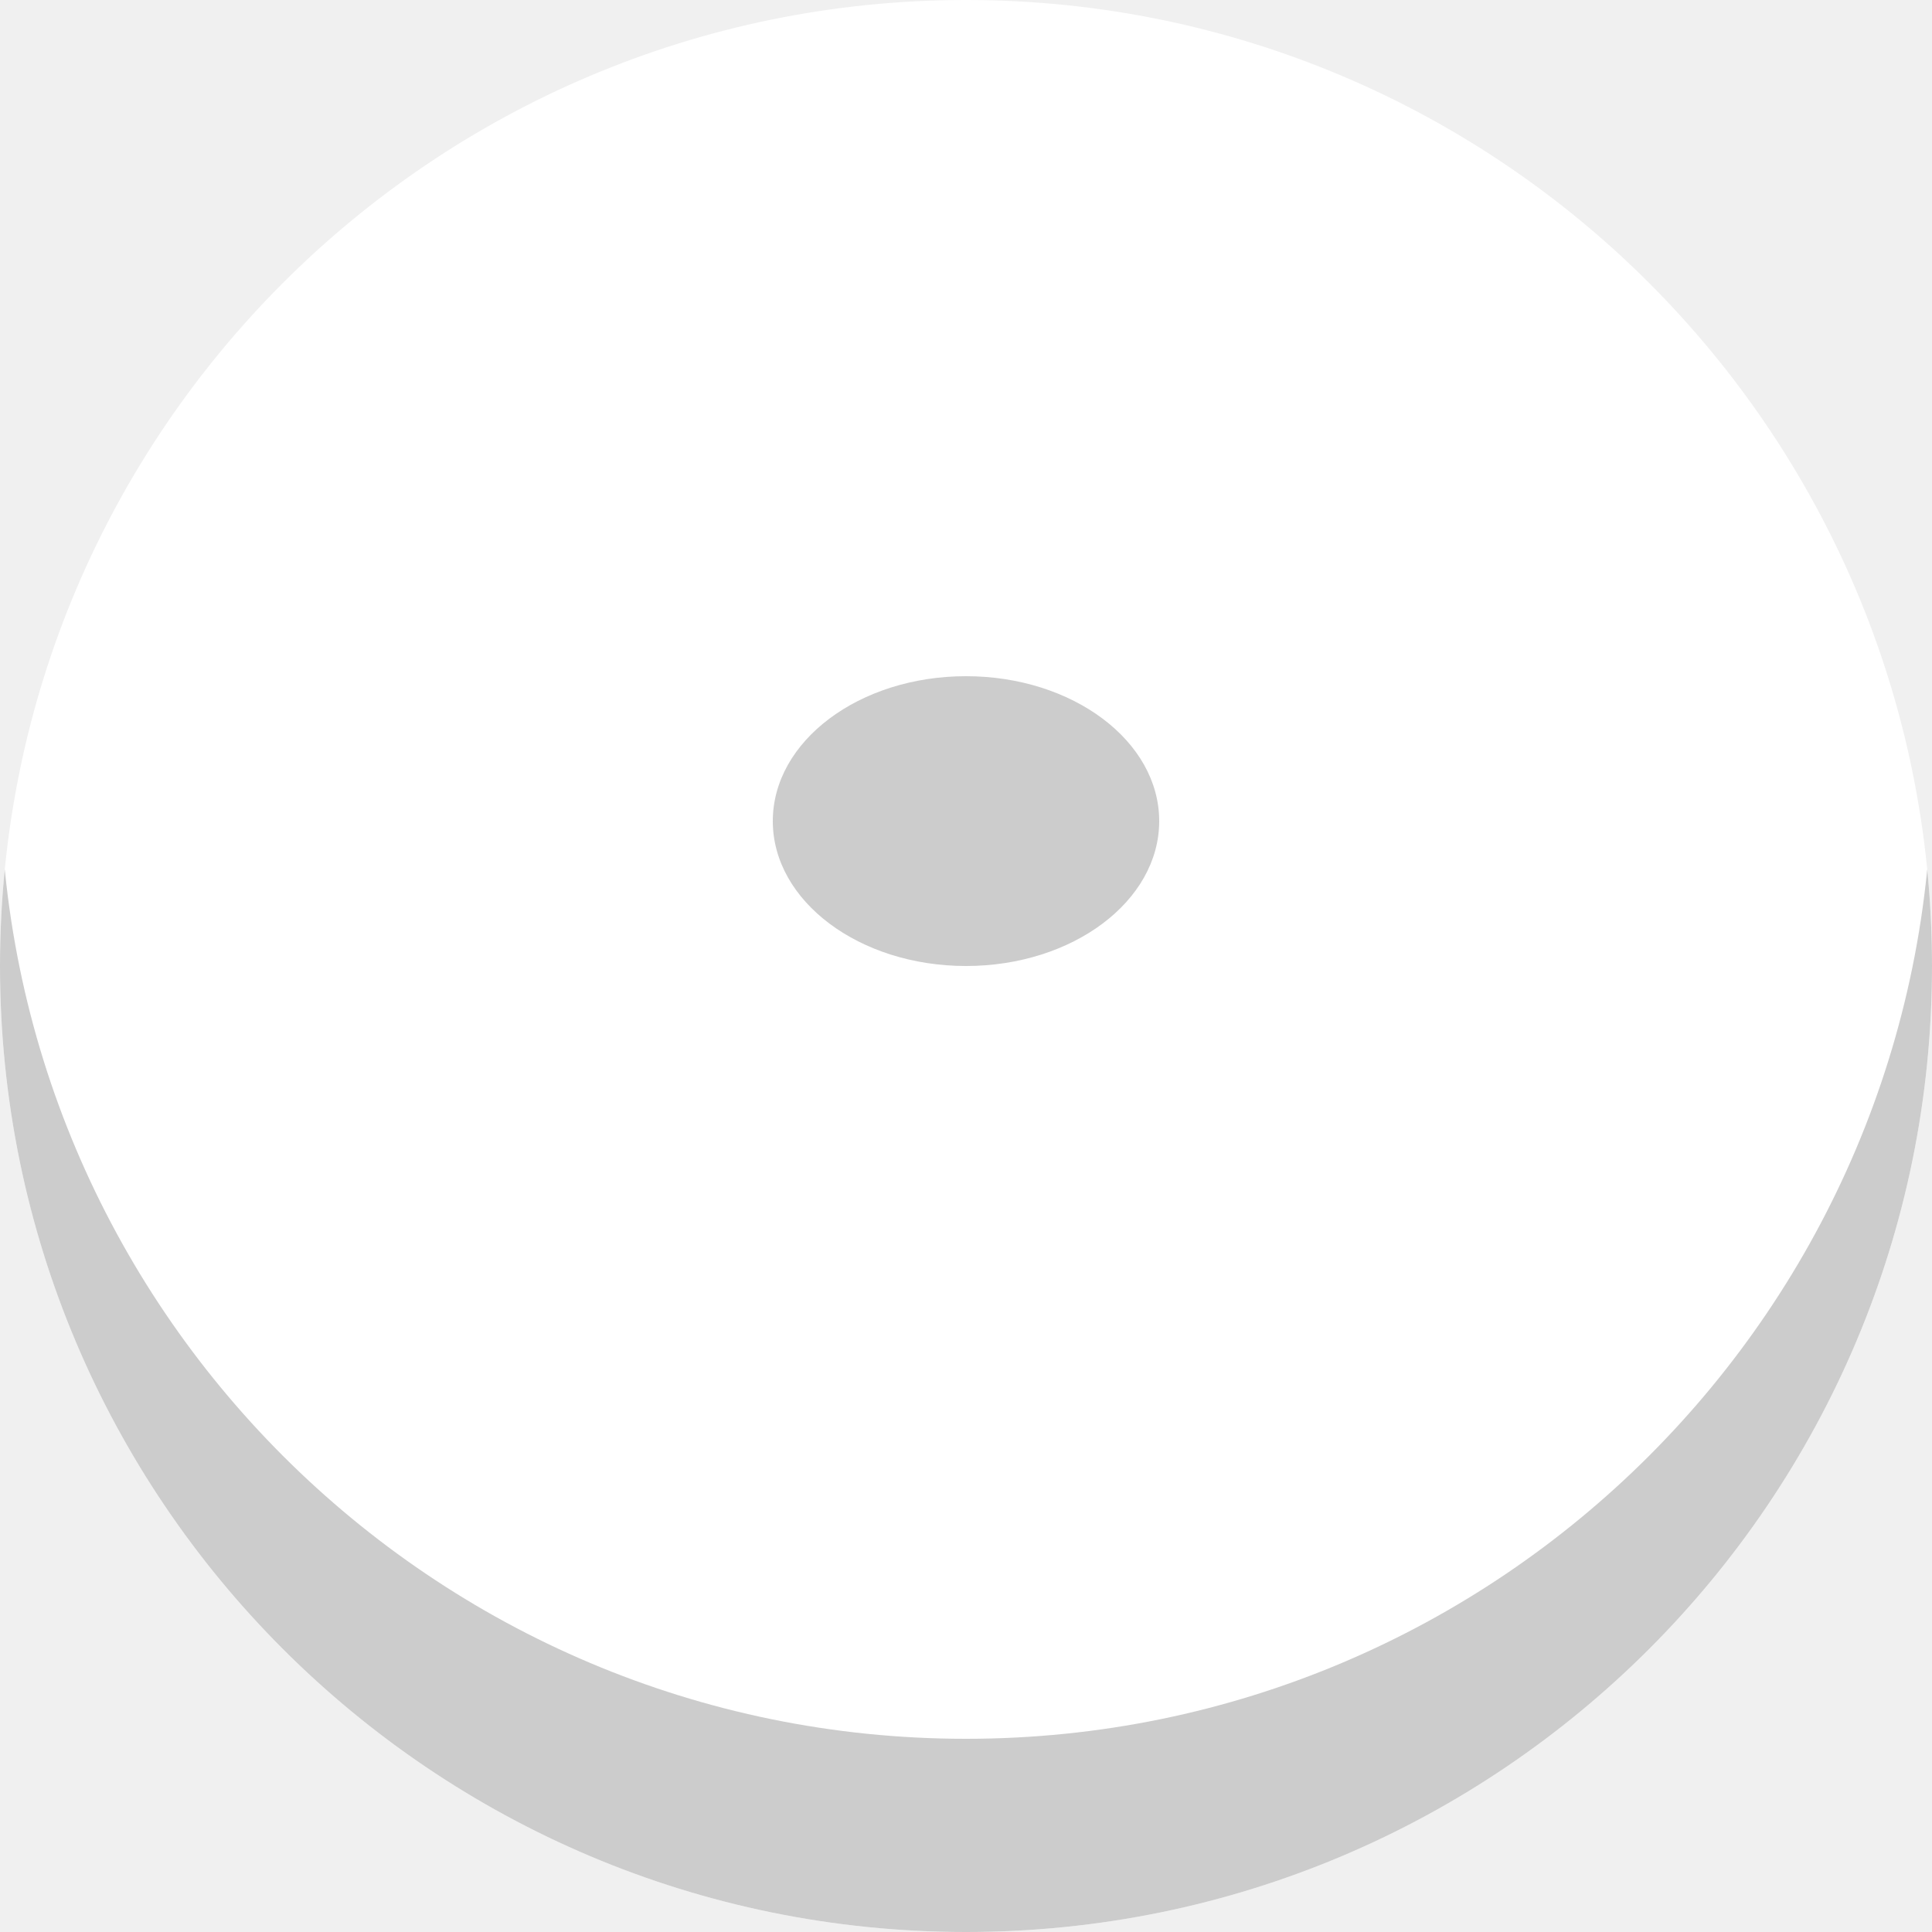
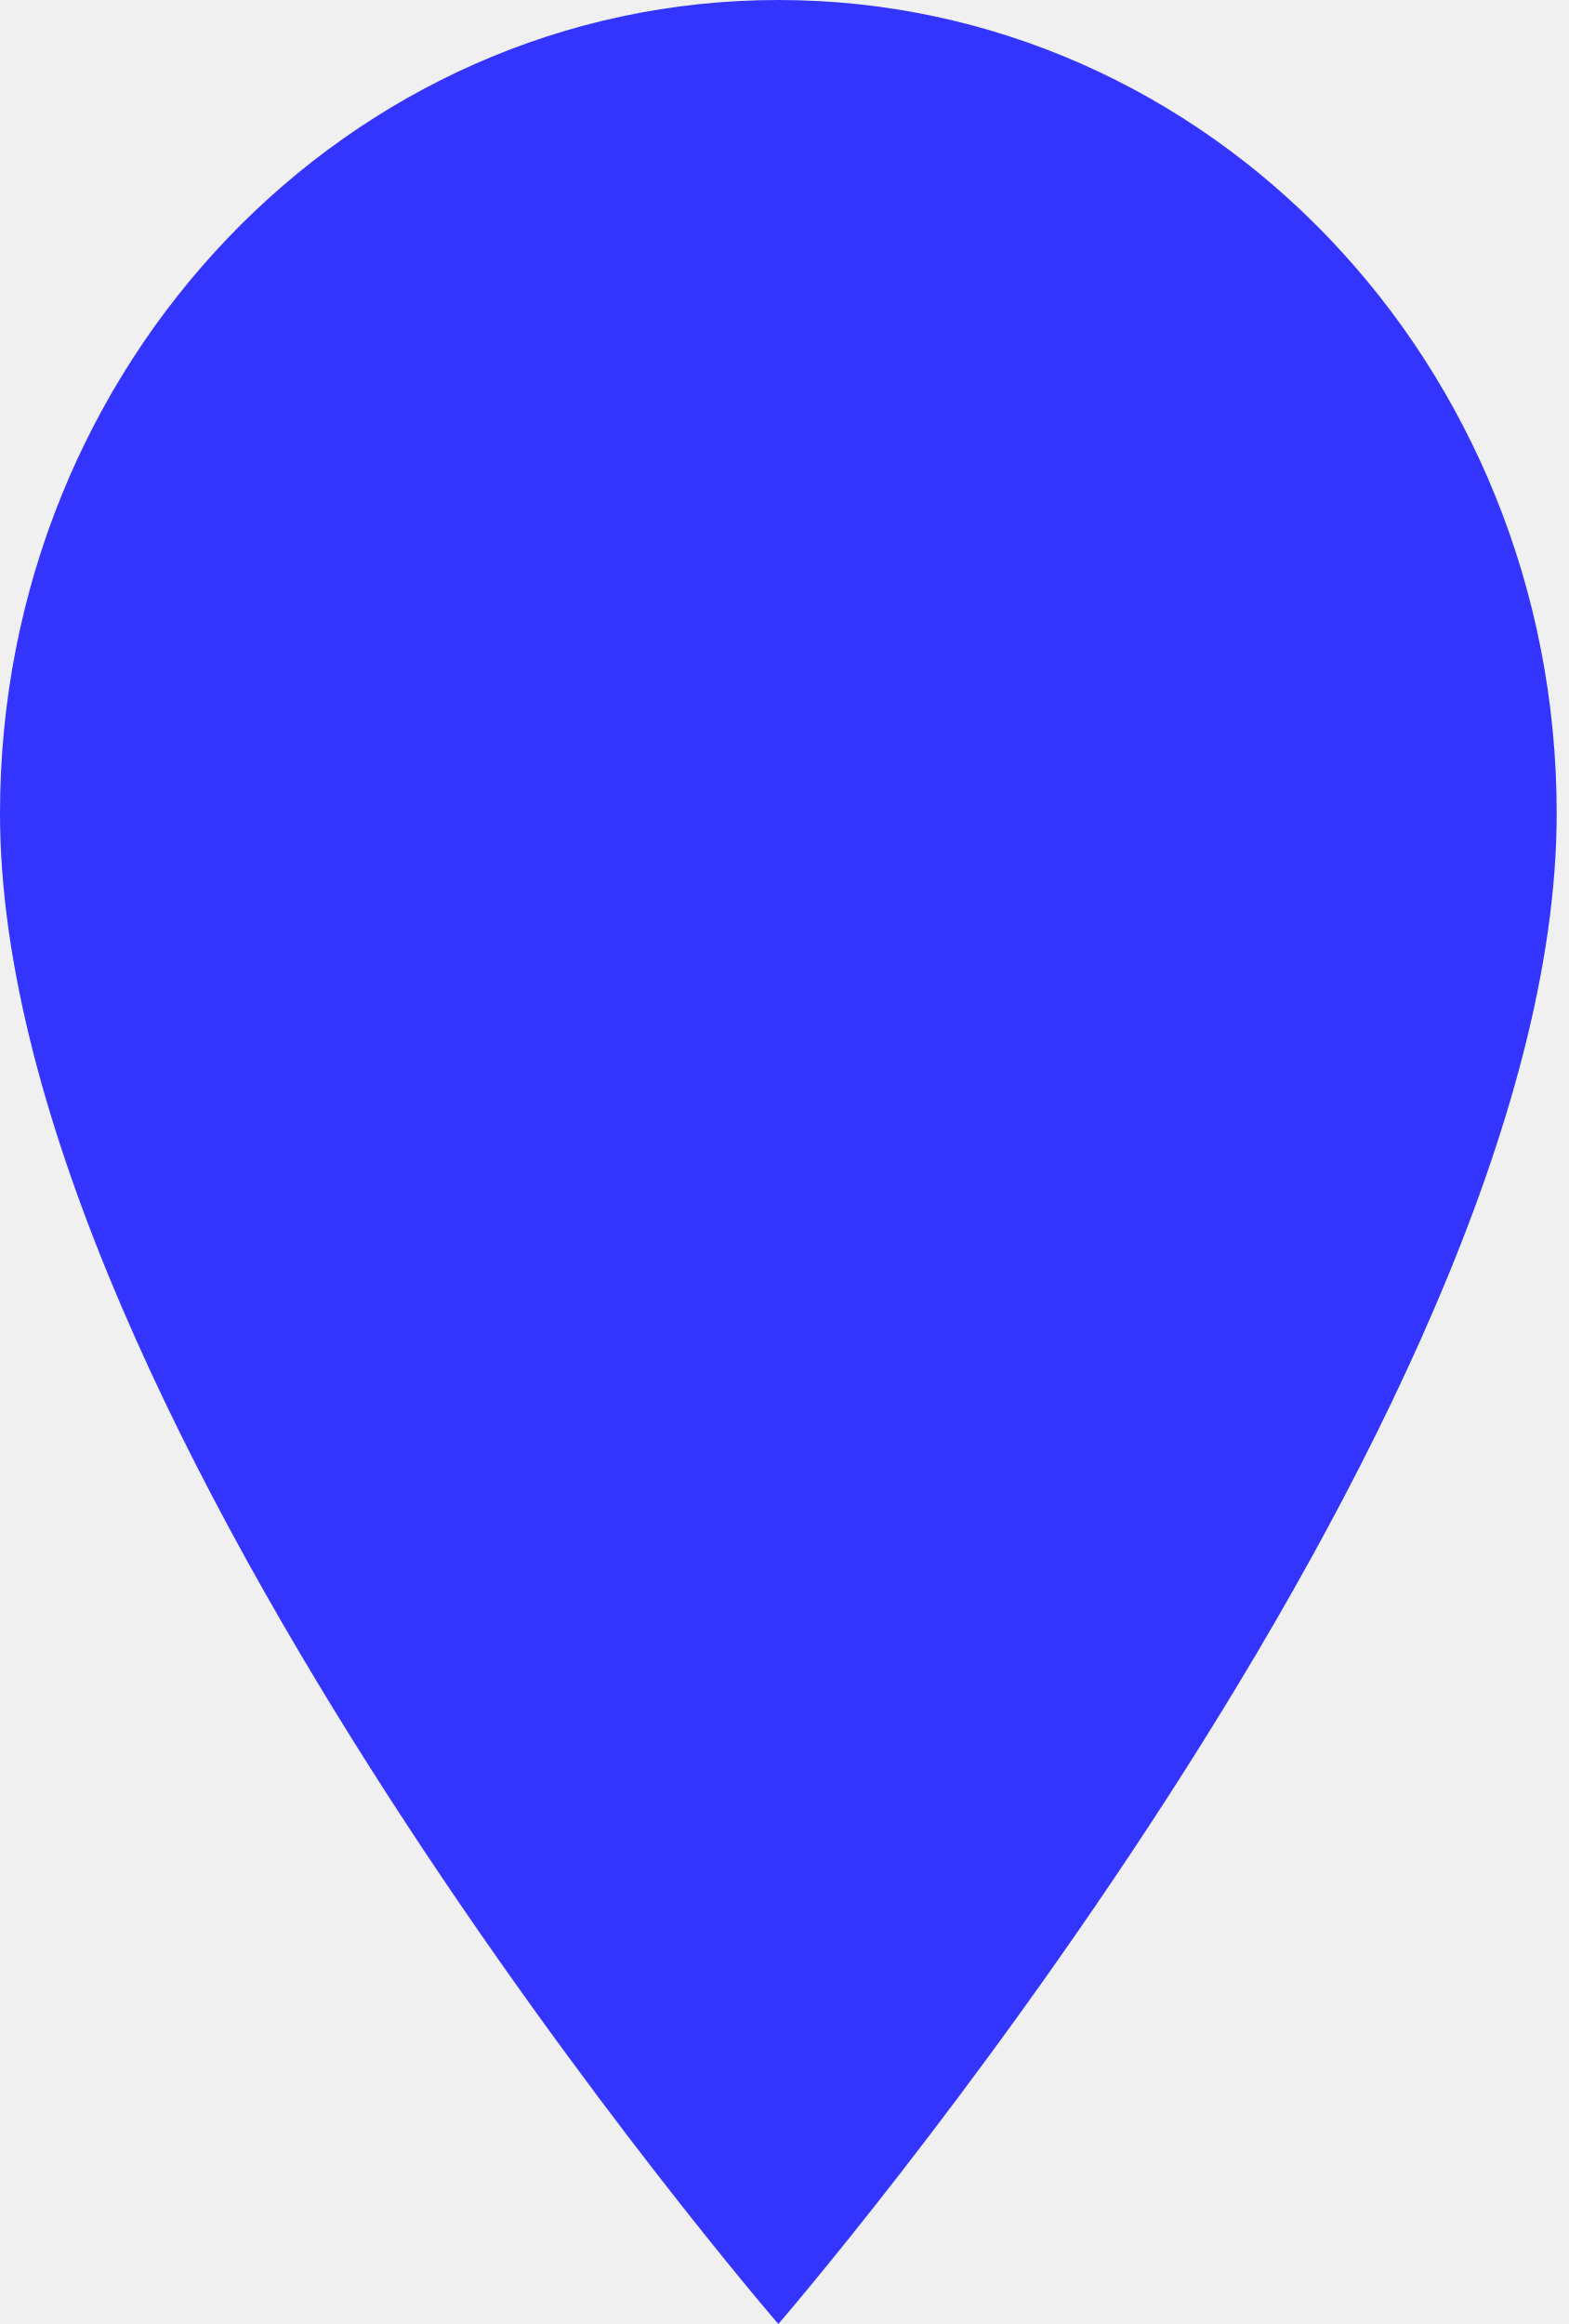
- <svg xmlns="http://www.w3.org/2000/svg" xmlns:xlink="http://www.w3.org/1999/xlink" width="20" height="20" viewBox="0 0 20 20">
-   <defs>
-     <circle id="a" cx="10" cy="10" r="10" />
-     <filter x="-50%" y="-50%" width="200%" height="200%" filterUnits="objectBoundingBox" id="b">
-       <feOffset dy="-2" in="SourceAlpha" result="shadowOffsetInner1" />
-       <feComposite in="shadowOffsetInner1" in2="SourceAlpha" operator="arithmetic" k2="-1" k3="1" result="shadowInnerInner1" />
-       <feColorMatrix values="0 0 0 0 0.8 0 0 0 0 0.8 0 0 0 0 0.8 0 0 0 1 0" in="shadowInnerInner1" />
-     </filter>
-   </defs>
-   <g fill="none" fill-rule="evenodd">
-     <use fill="#FFF" xlink:href="#a" />
-     <use fill="#000" filter="url(#b)" xlink:href="#a" />
-     <ellipse fill="#CCC" cx="10" cy="8.5" rx="2" ry="1.5" />
-   </g>
+ <svg xmlns="http://www.w3.org/2000/svg" width="27" height="40" viewBox="0 0 27 40">
+   <path d="M13.398 0C5.99 0 0 6.26 0 14c0 10.5 13.398 26 13.398 26s13.398-15.5 13.398-26c0-7.74-5.99-14-13.398-14z" fill="#3434FF" fill-rule="evenodd" />
</svg>
